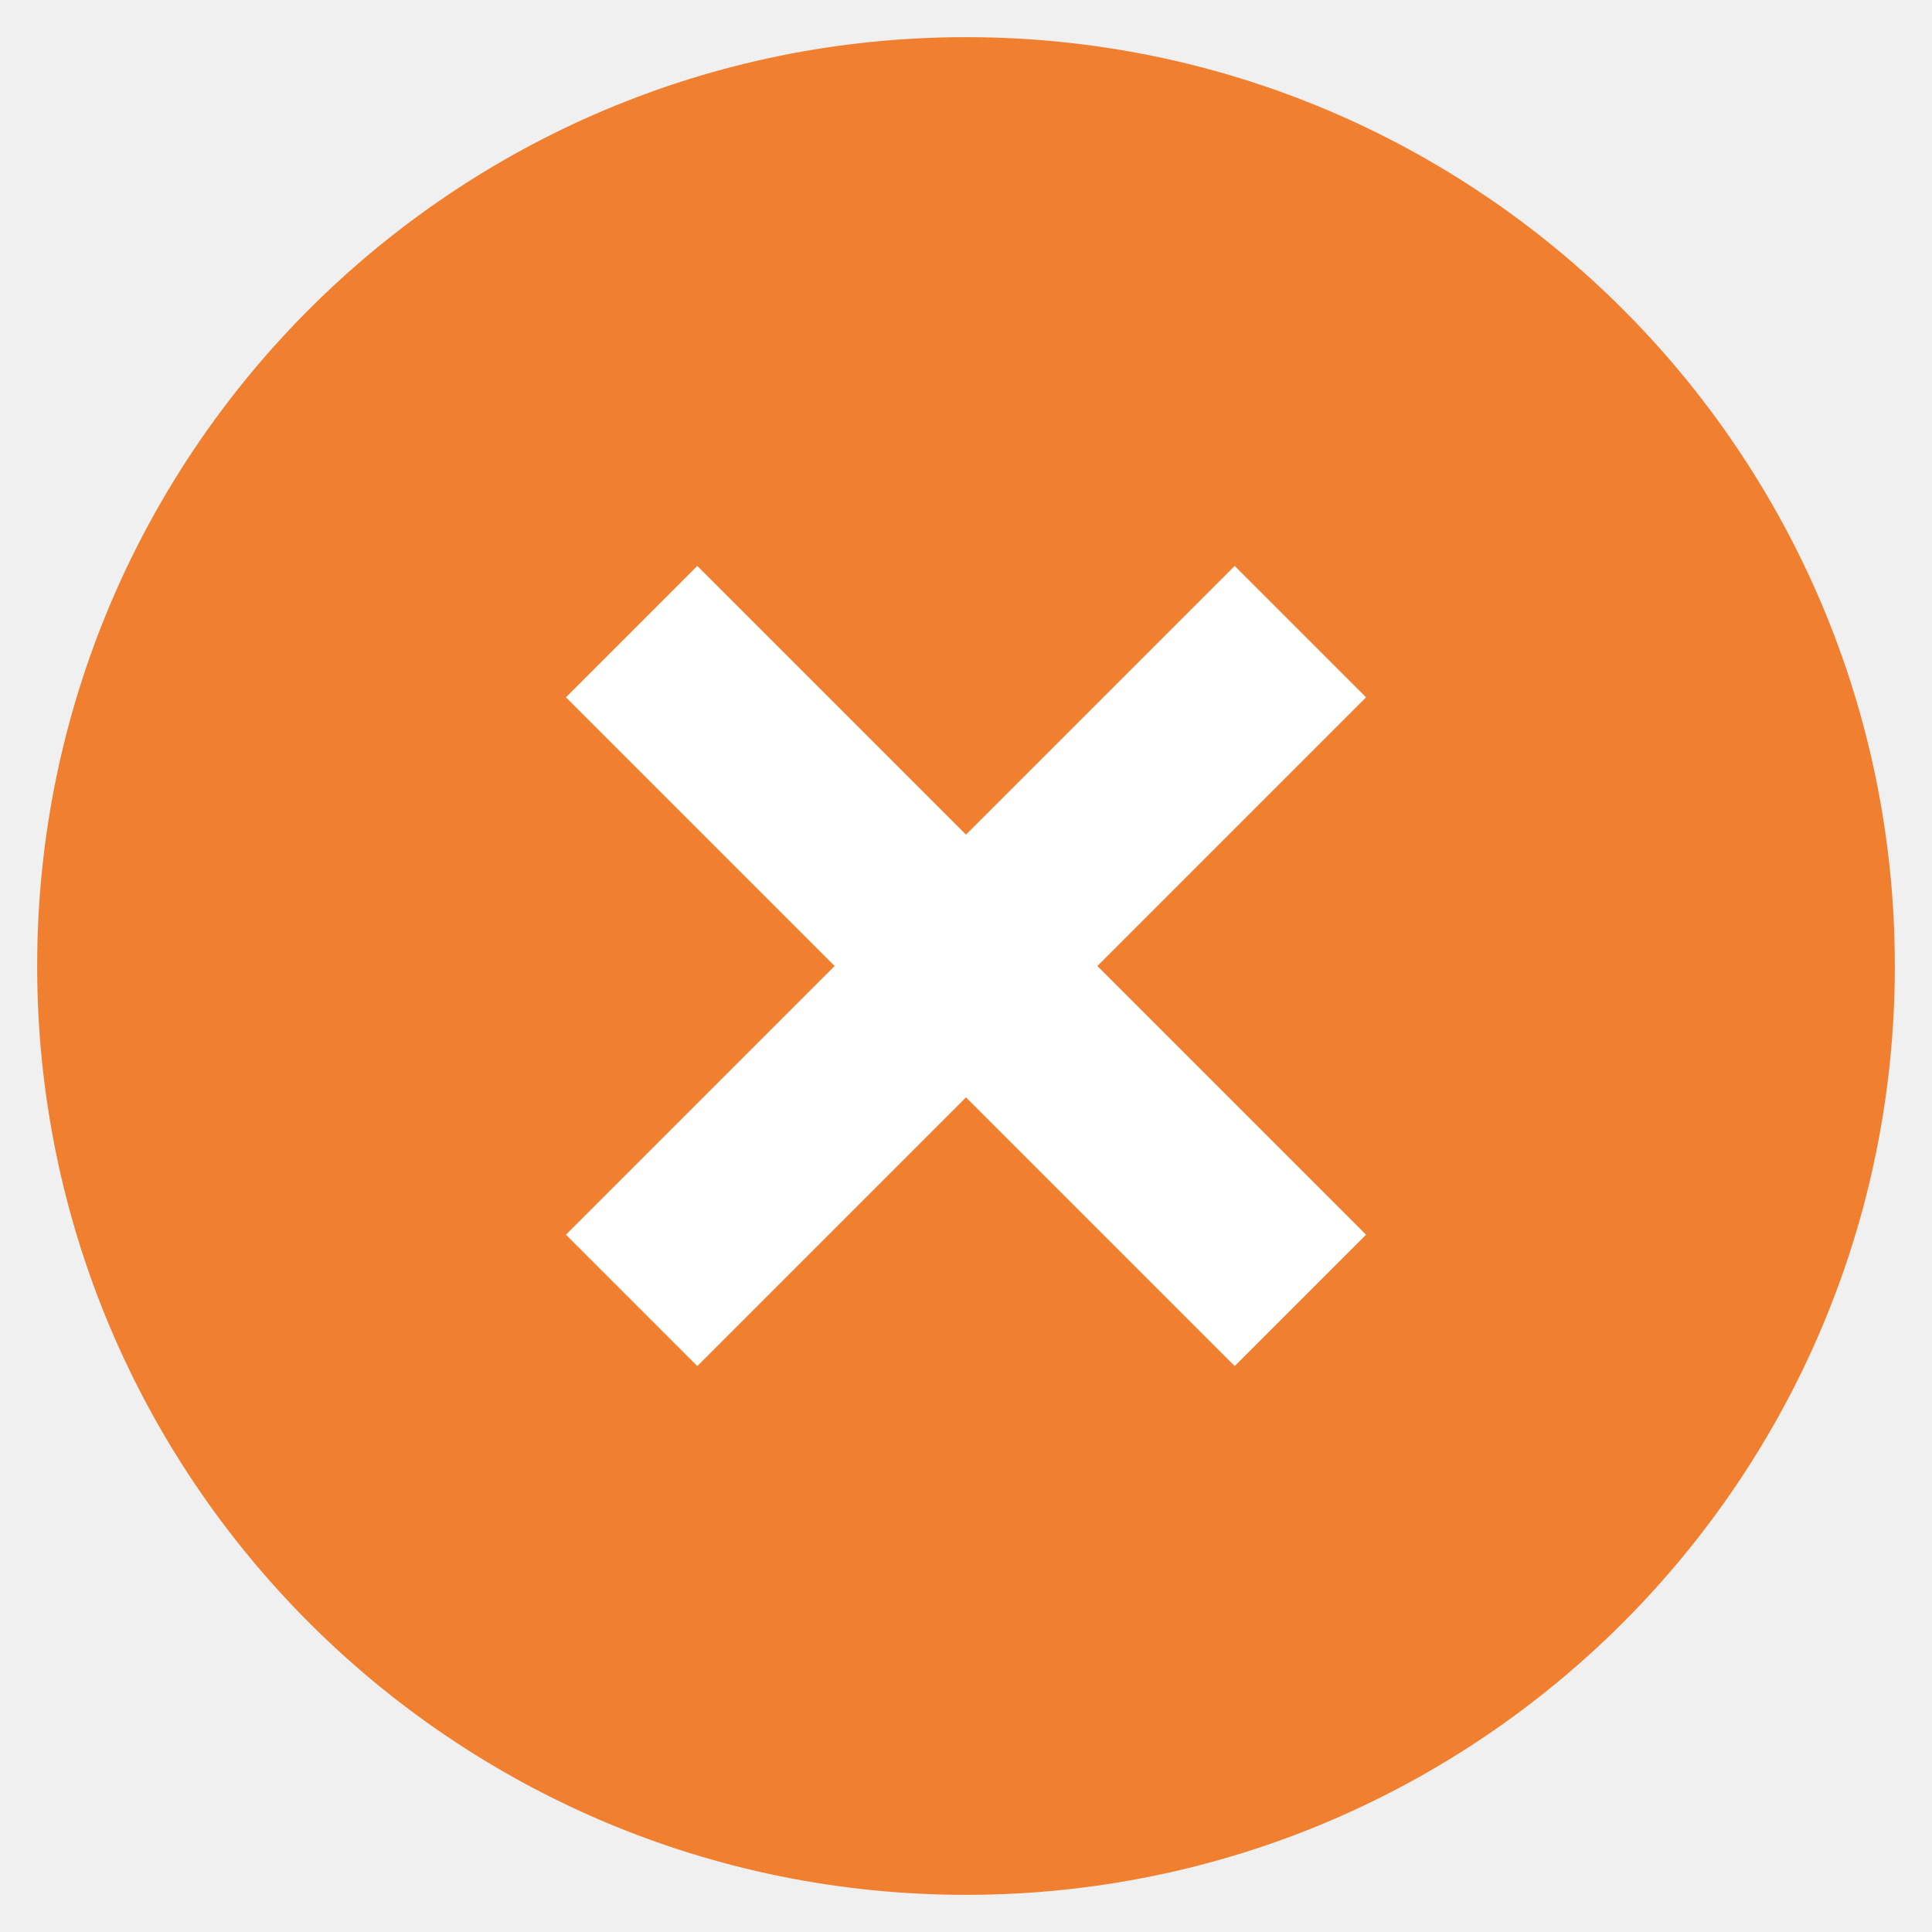
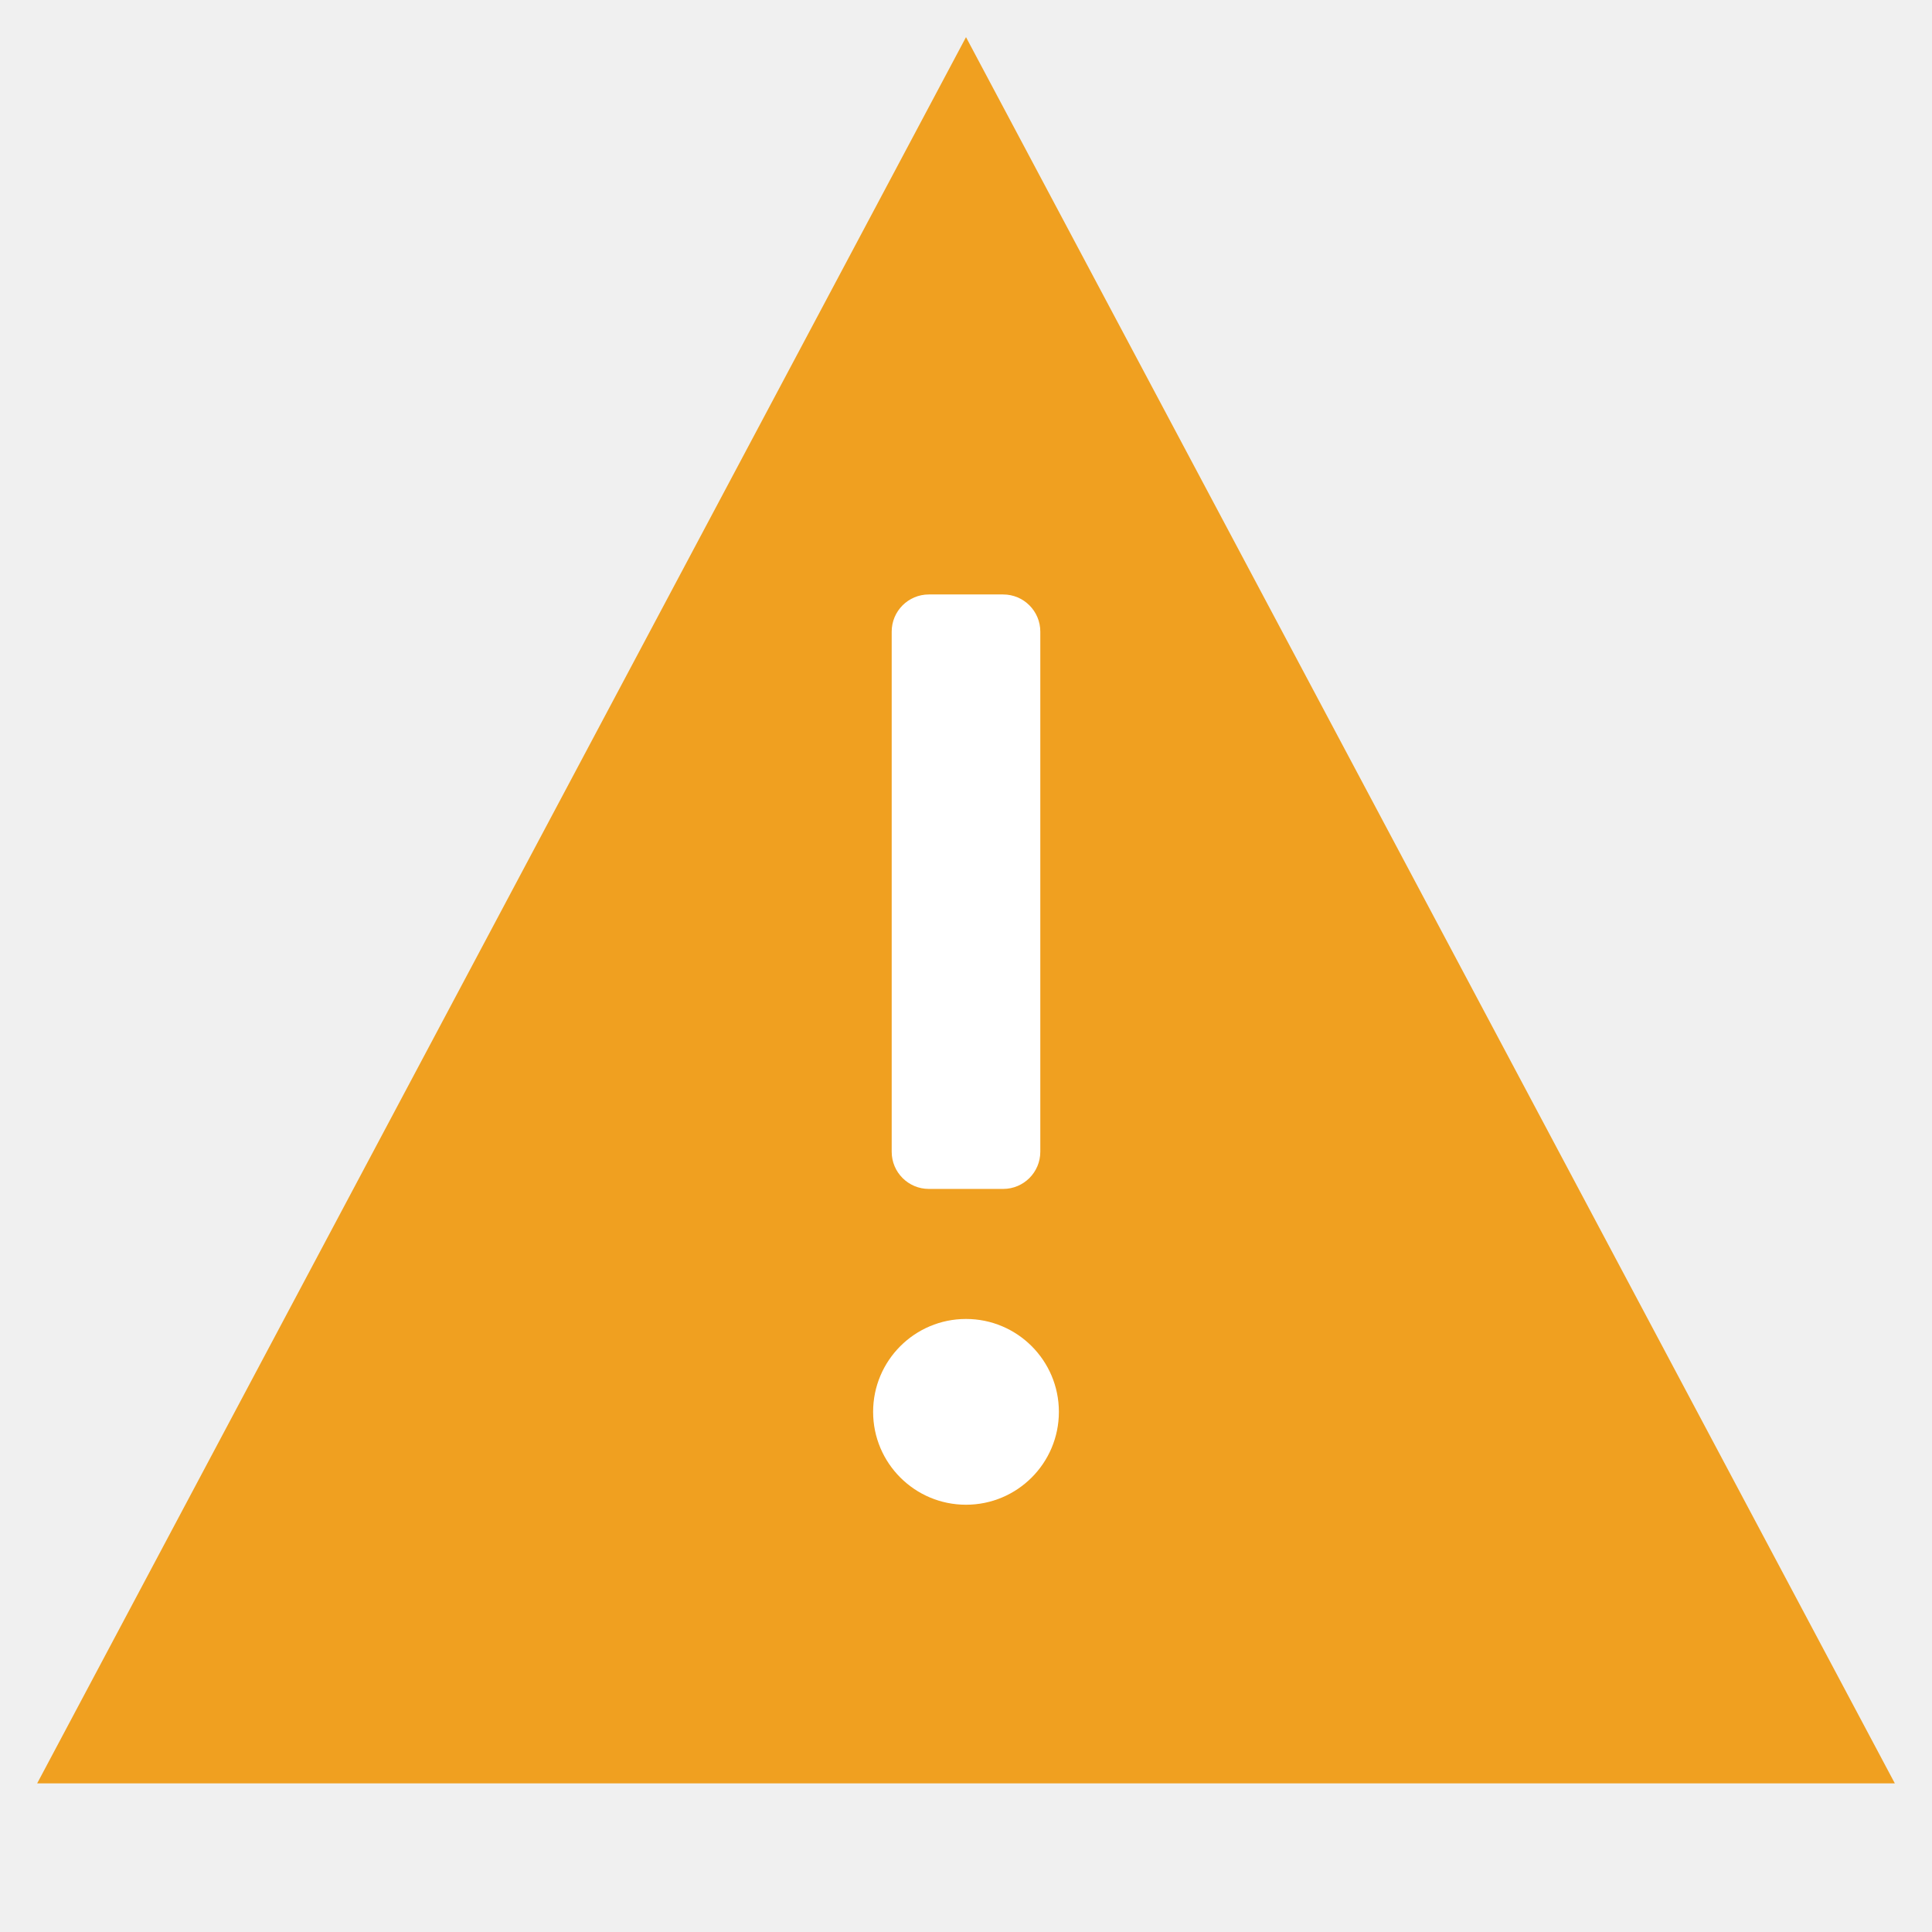
<svg xmlns="http://www.w3.org/2000/svg" viewBox="0 0 52 52" width="20" height="20">
-   <circle cx="26" cy="26" r="25" fill="#F08030" />
-   <path stroke-width="5" fill="none" stroke="white" d="M17 17 35 35" />
-   <path stroke-width="5" fill="none" stroke="white" d="M17 35 35 17" />
+   <path d="M26 1 L51 48 L1 48 Z" fill="#F0A020" />
+   <rect x="24" y="16" width="4" height="16" rx="1" fill="white" />
+   <circle cx="26" cy="38" r="2.5" fill="white" />
</svg>
